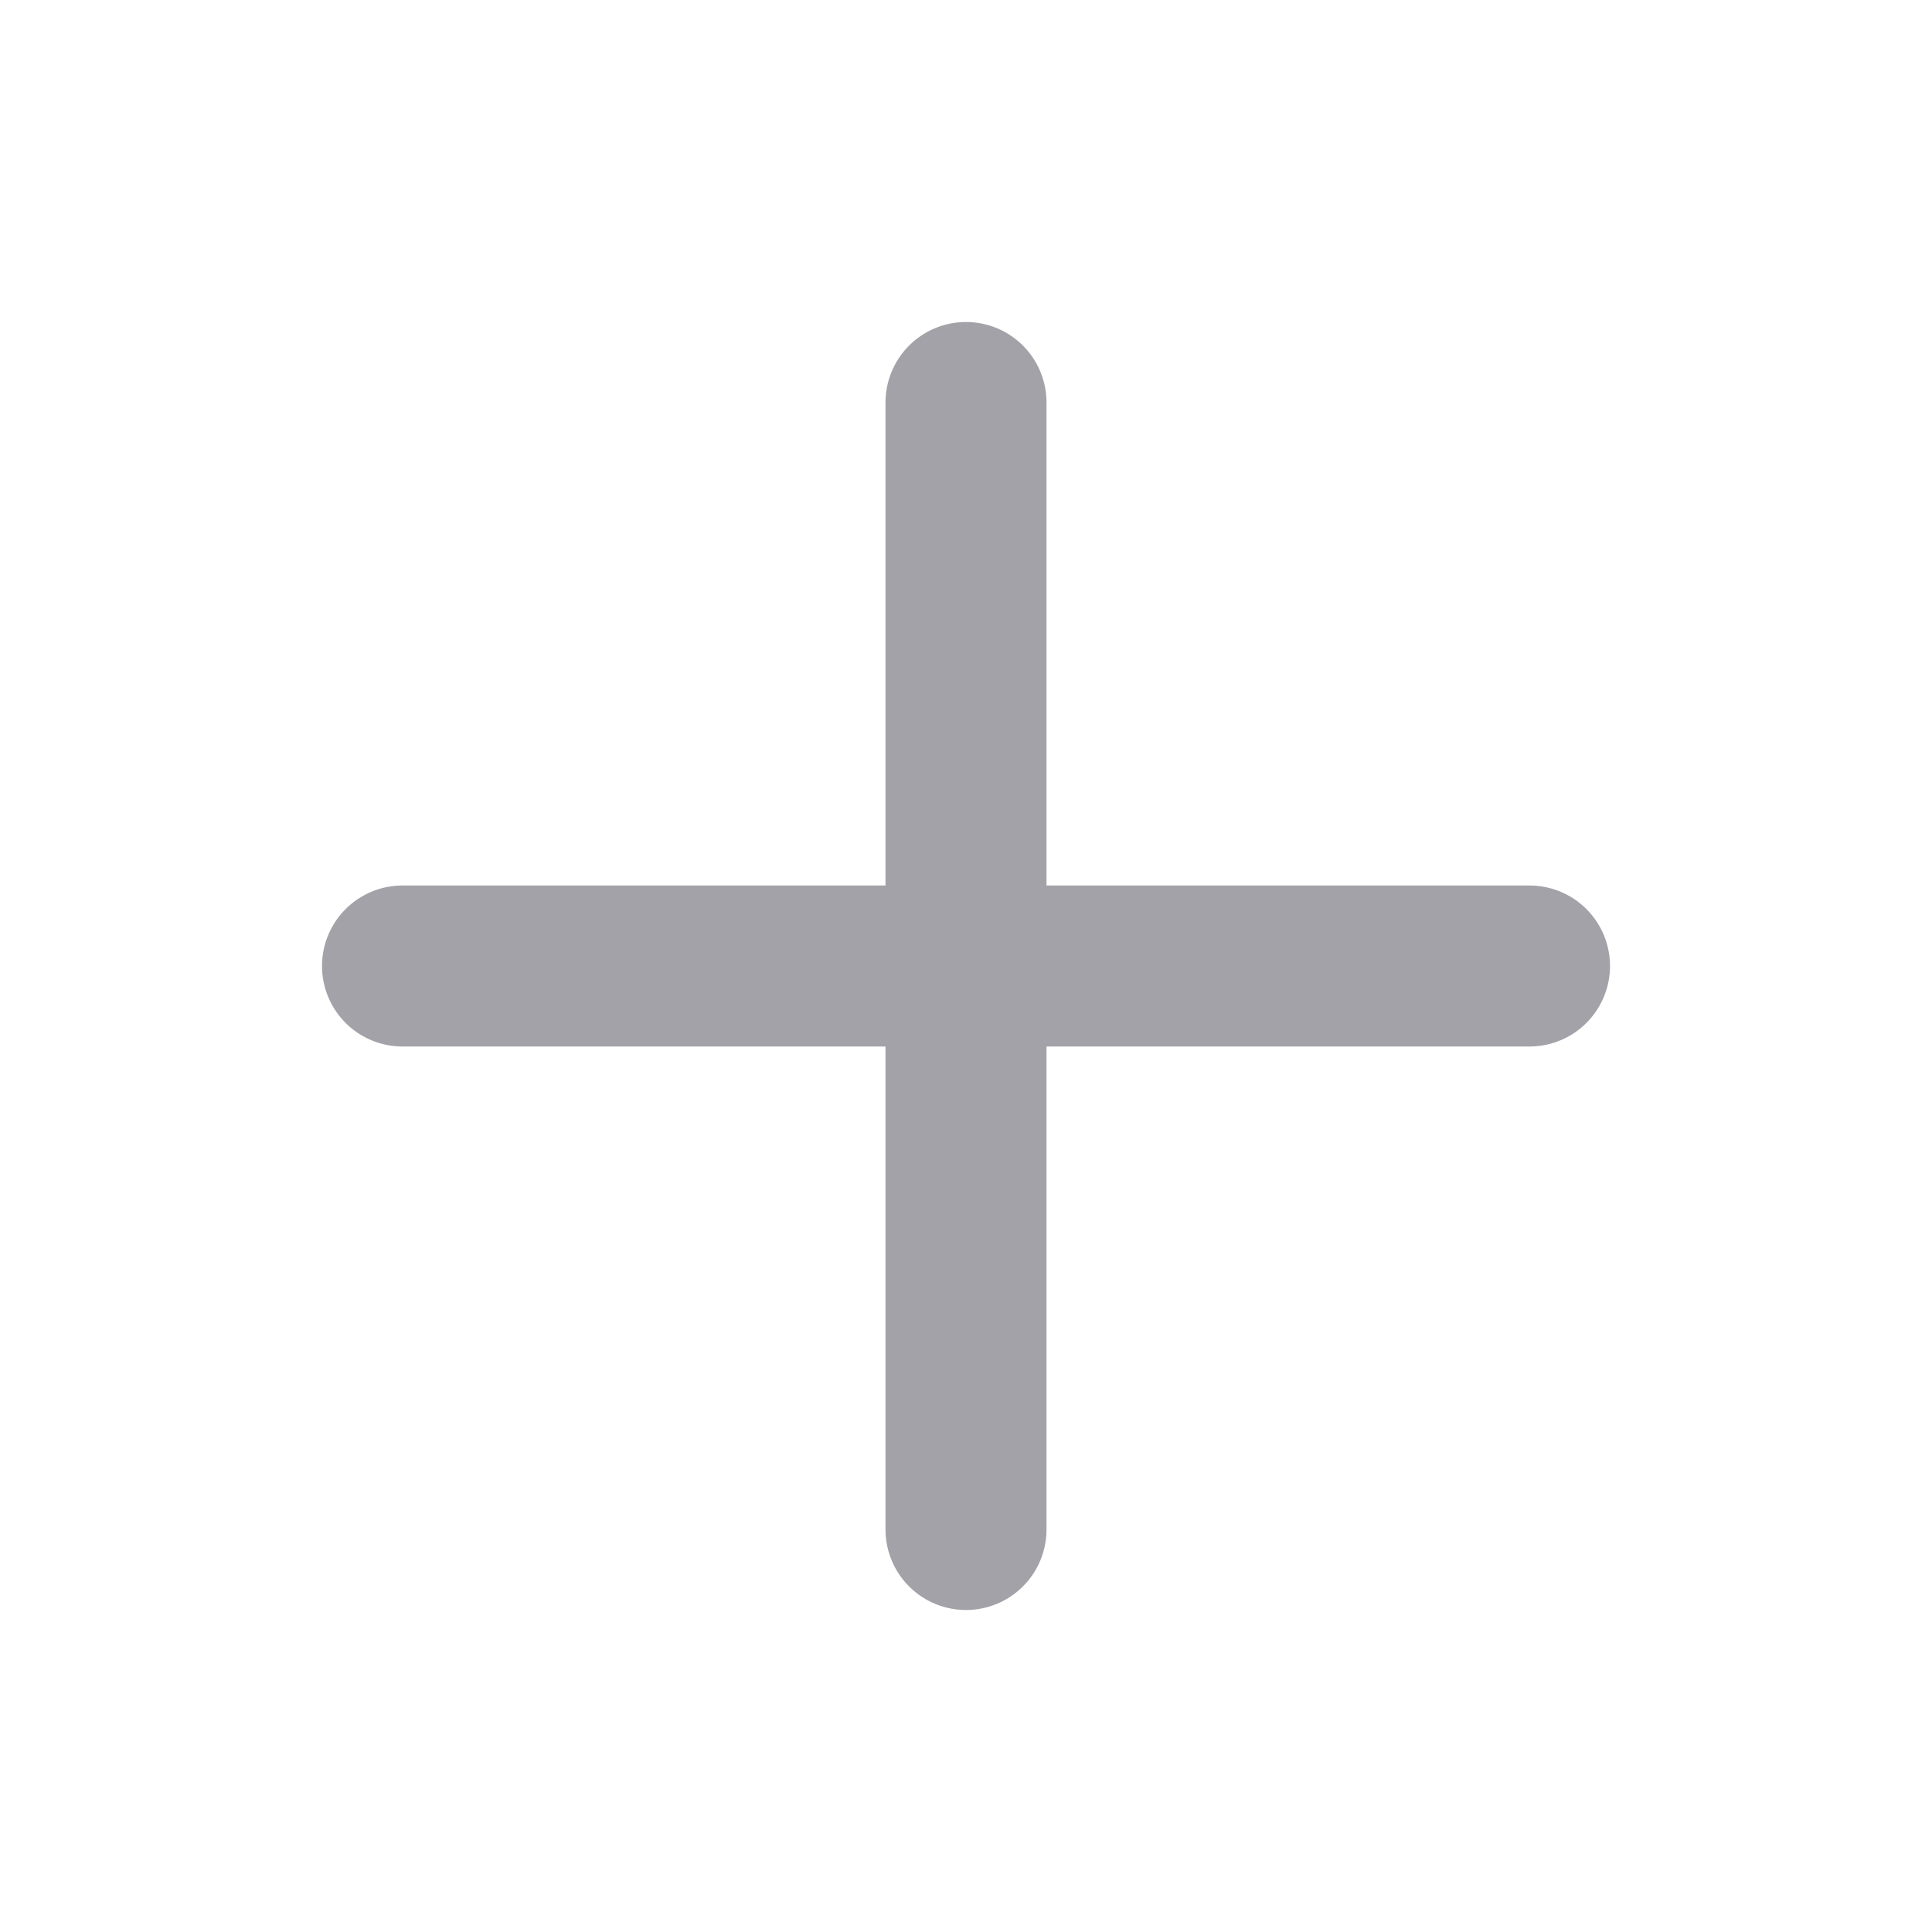
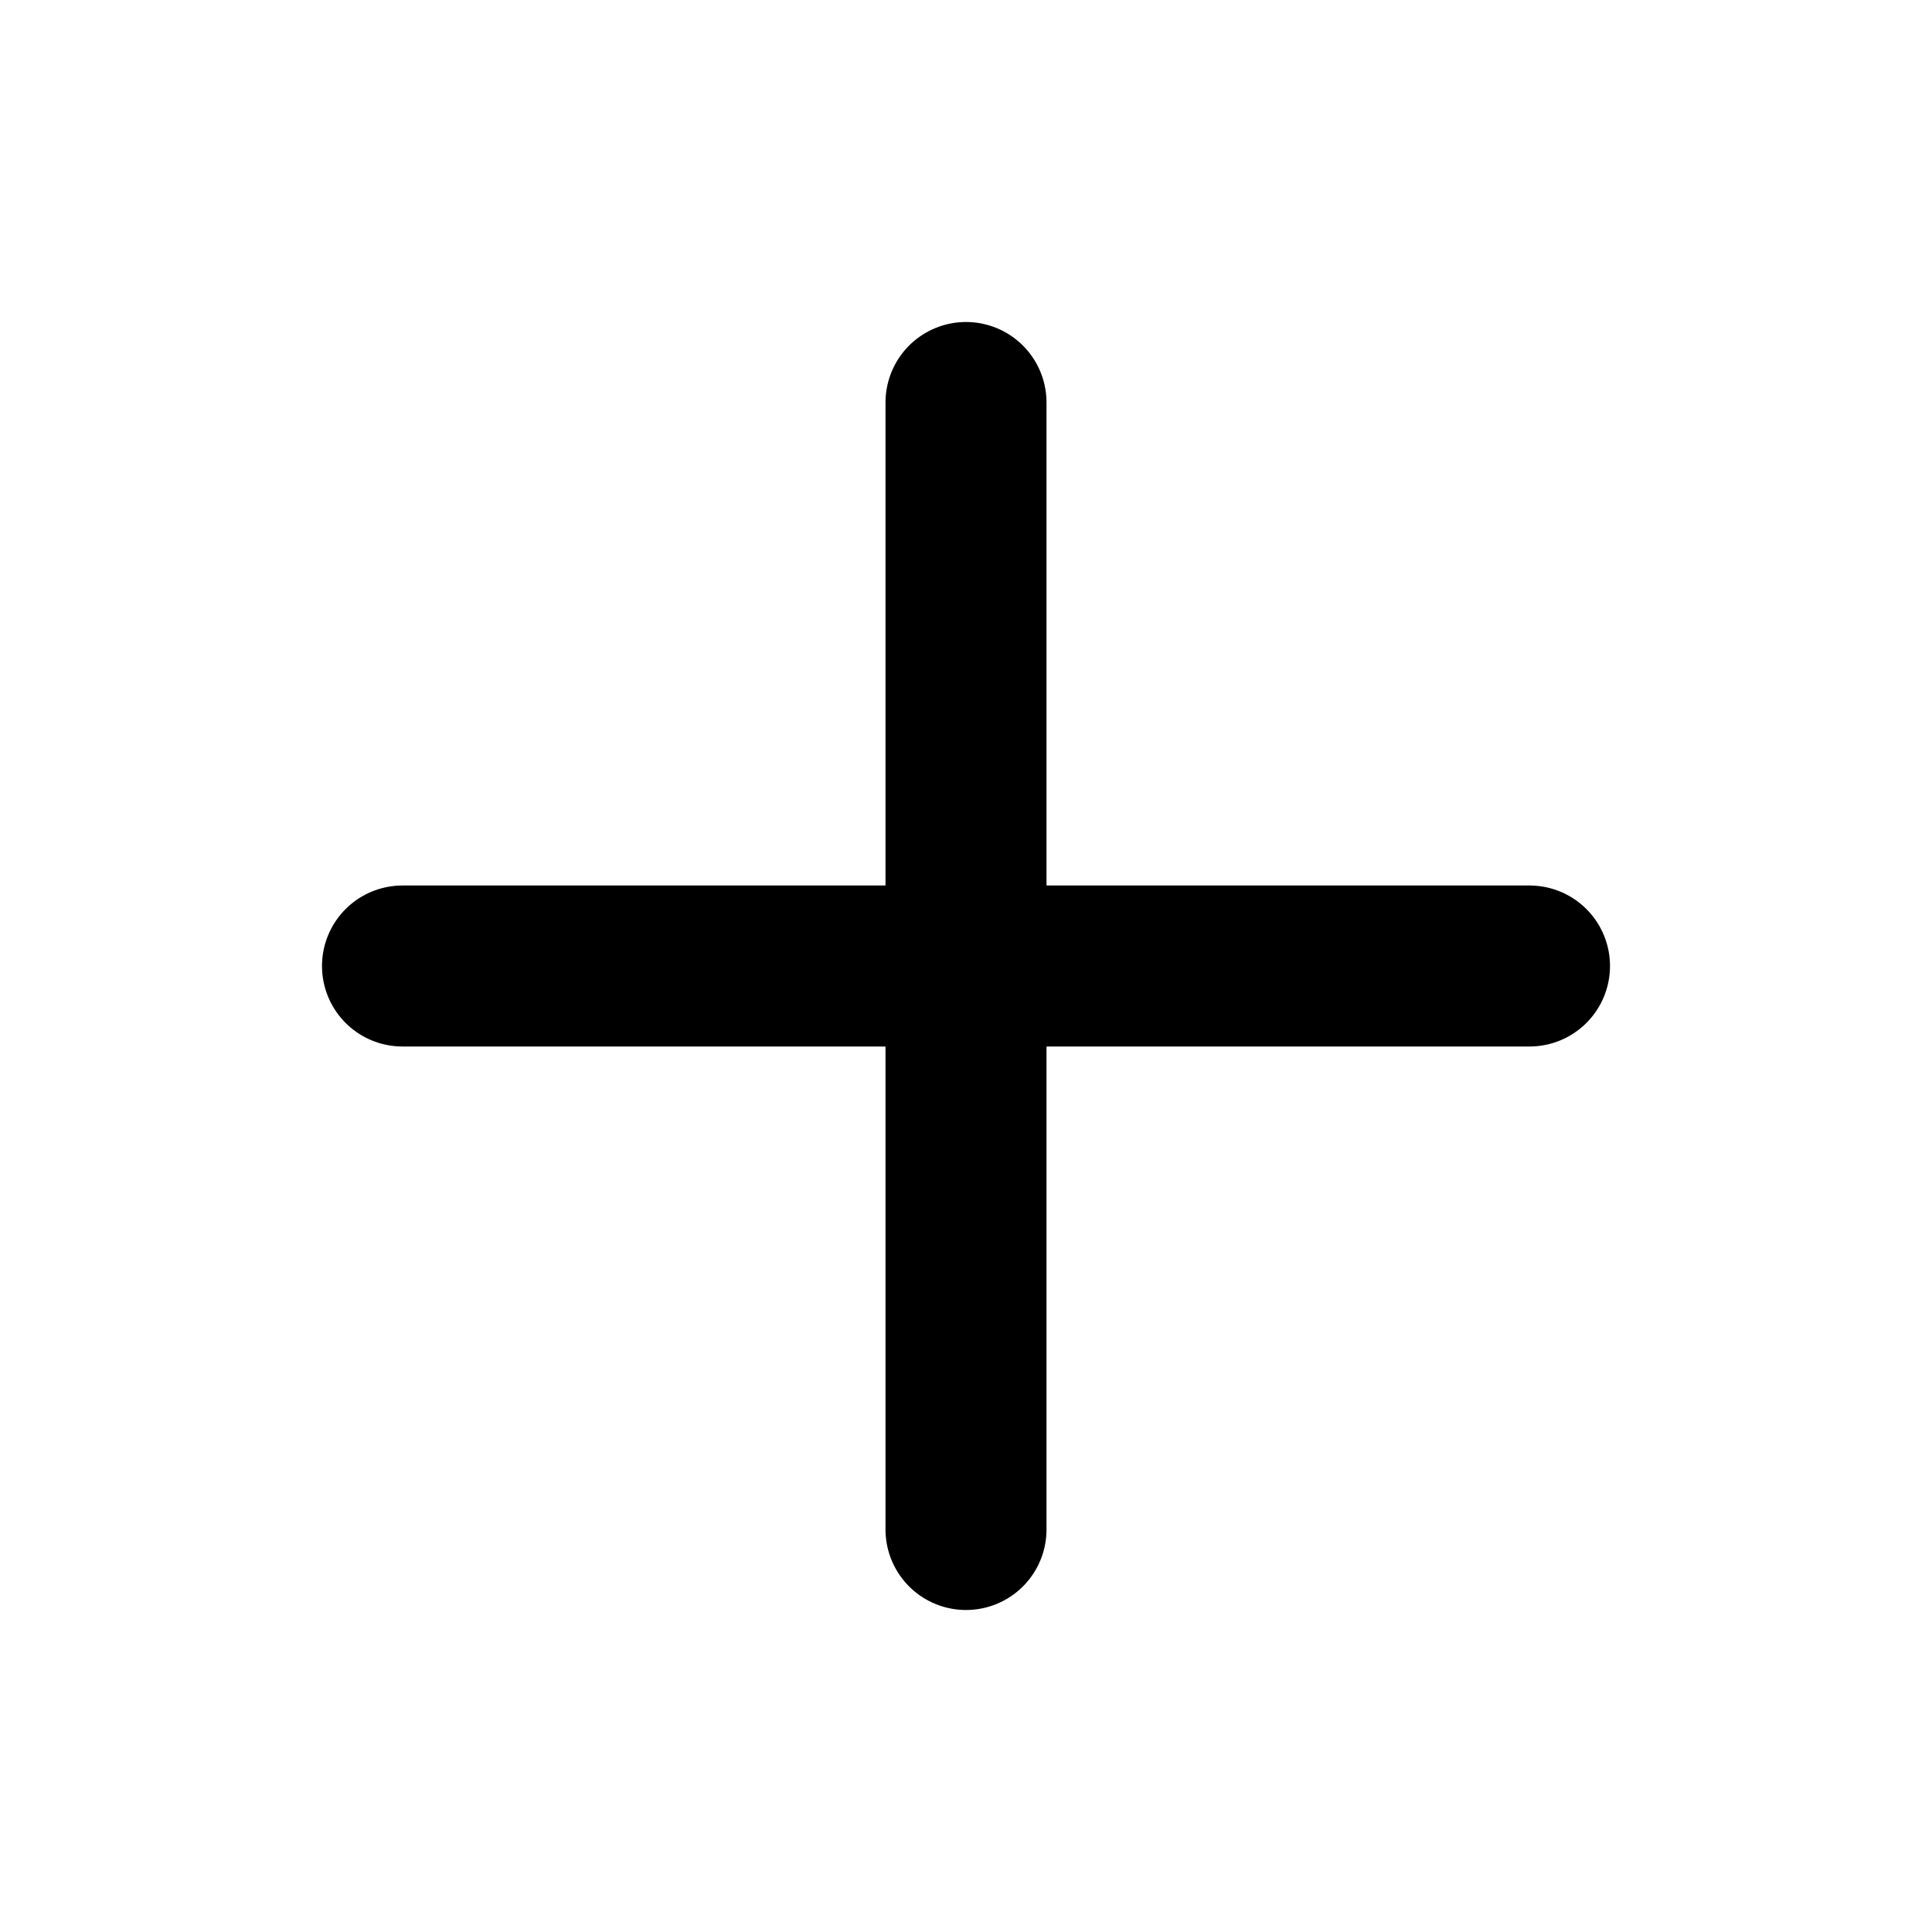
<svg xmlns="http://www.w3.org/2000/svg" width="24" height="24" viewBox="0 0 24 24" fill="none">
-   <path d="M12 5V19" stroke="#A2A2A8" stroke-width="2" stroke-linecap="round" stroke-linejoin="round" />
-   <path d="M5 12H19" stroke="#A2A2A8" stroke-width="2" stroke-linecap="round" stroke-linejoin="round" />
+   <path d="M12 5V19" stroke="currentColor" stroke-width="2" stroke-linecap="round" stroke-linejoin="round" />
+   <path d="M5 12H19" stroke="currentColor" stroke-width="2" stroke-linecap="round" stroke-linejoin="round" />
</svg>
